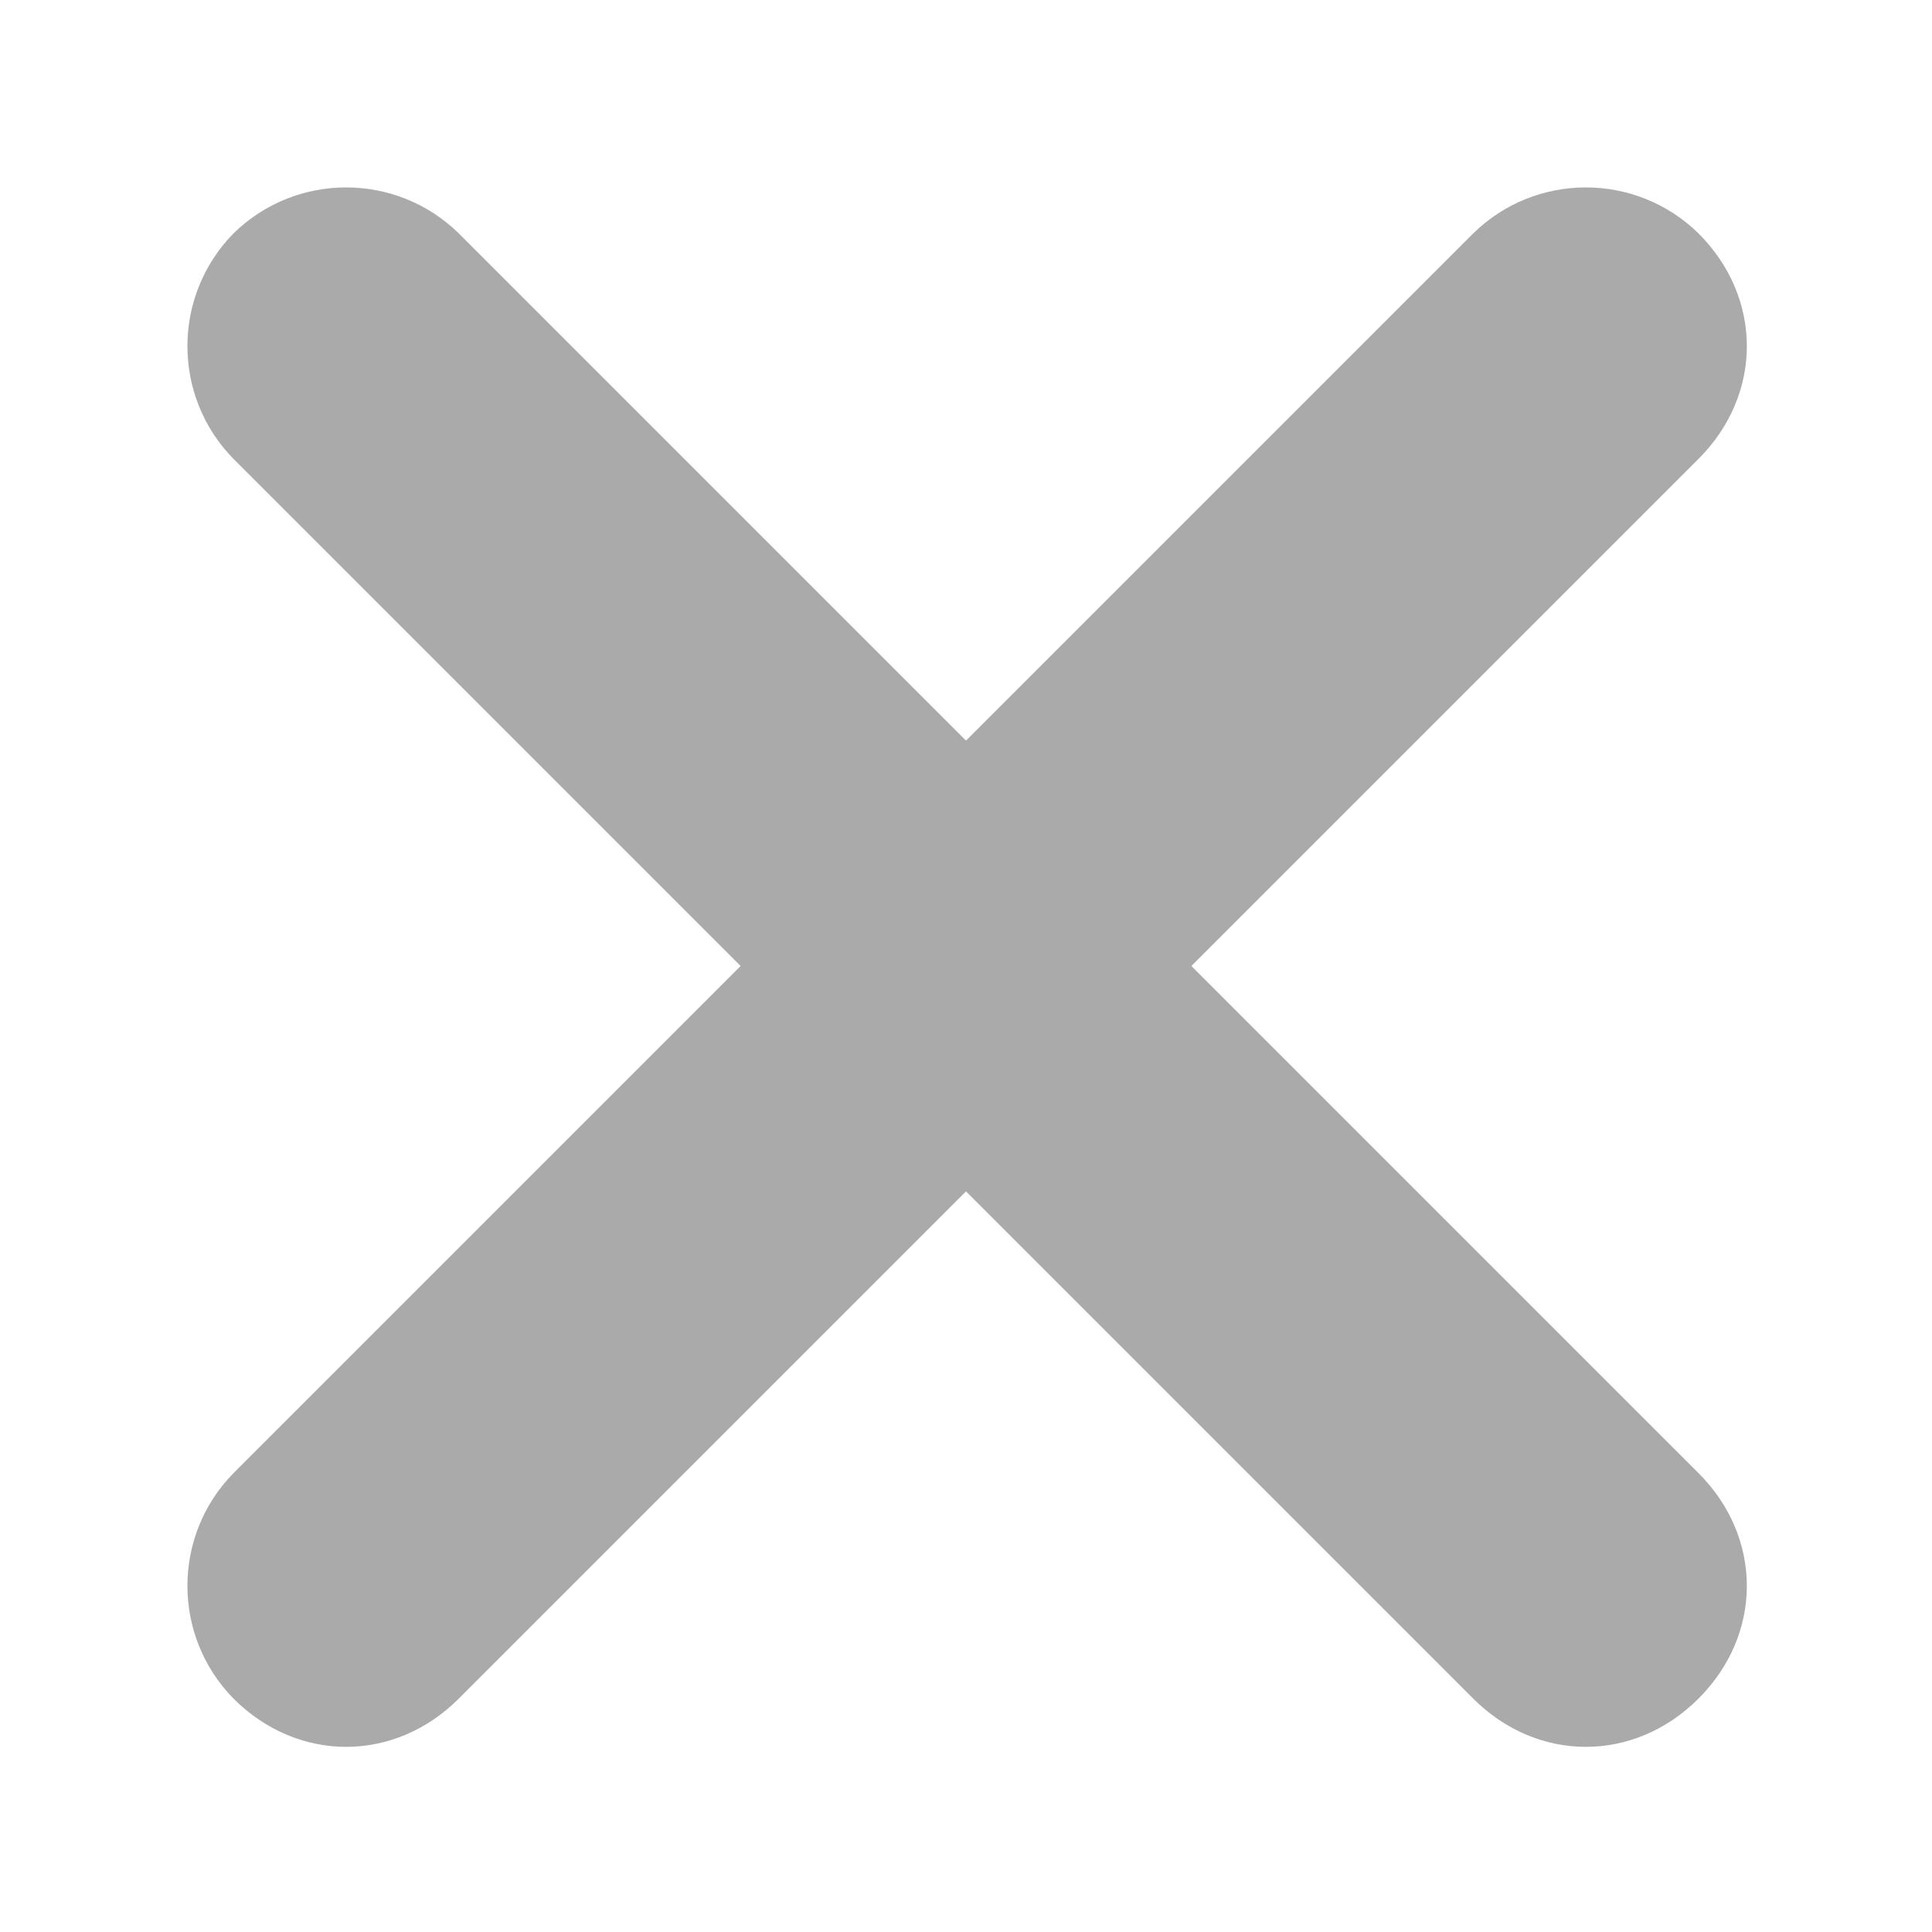
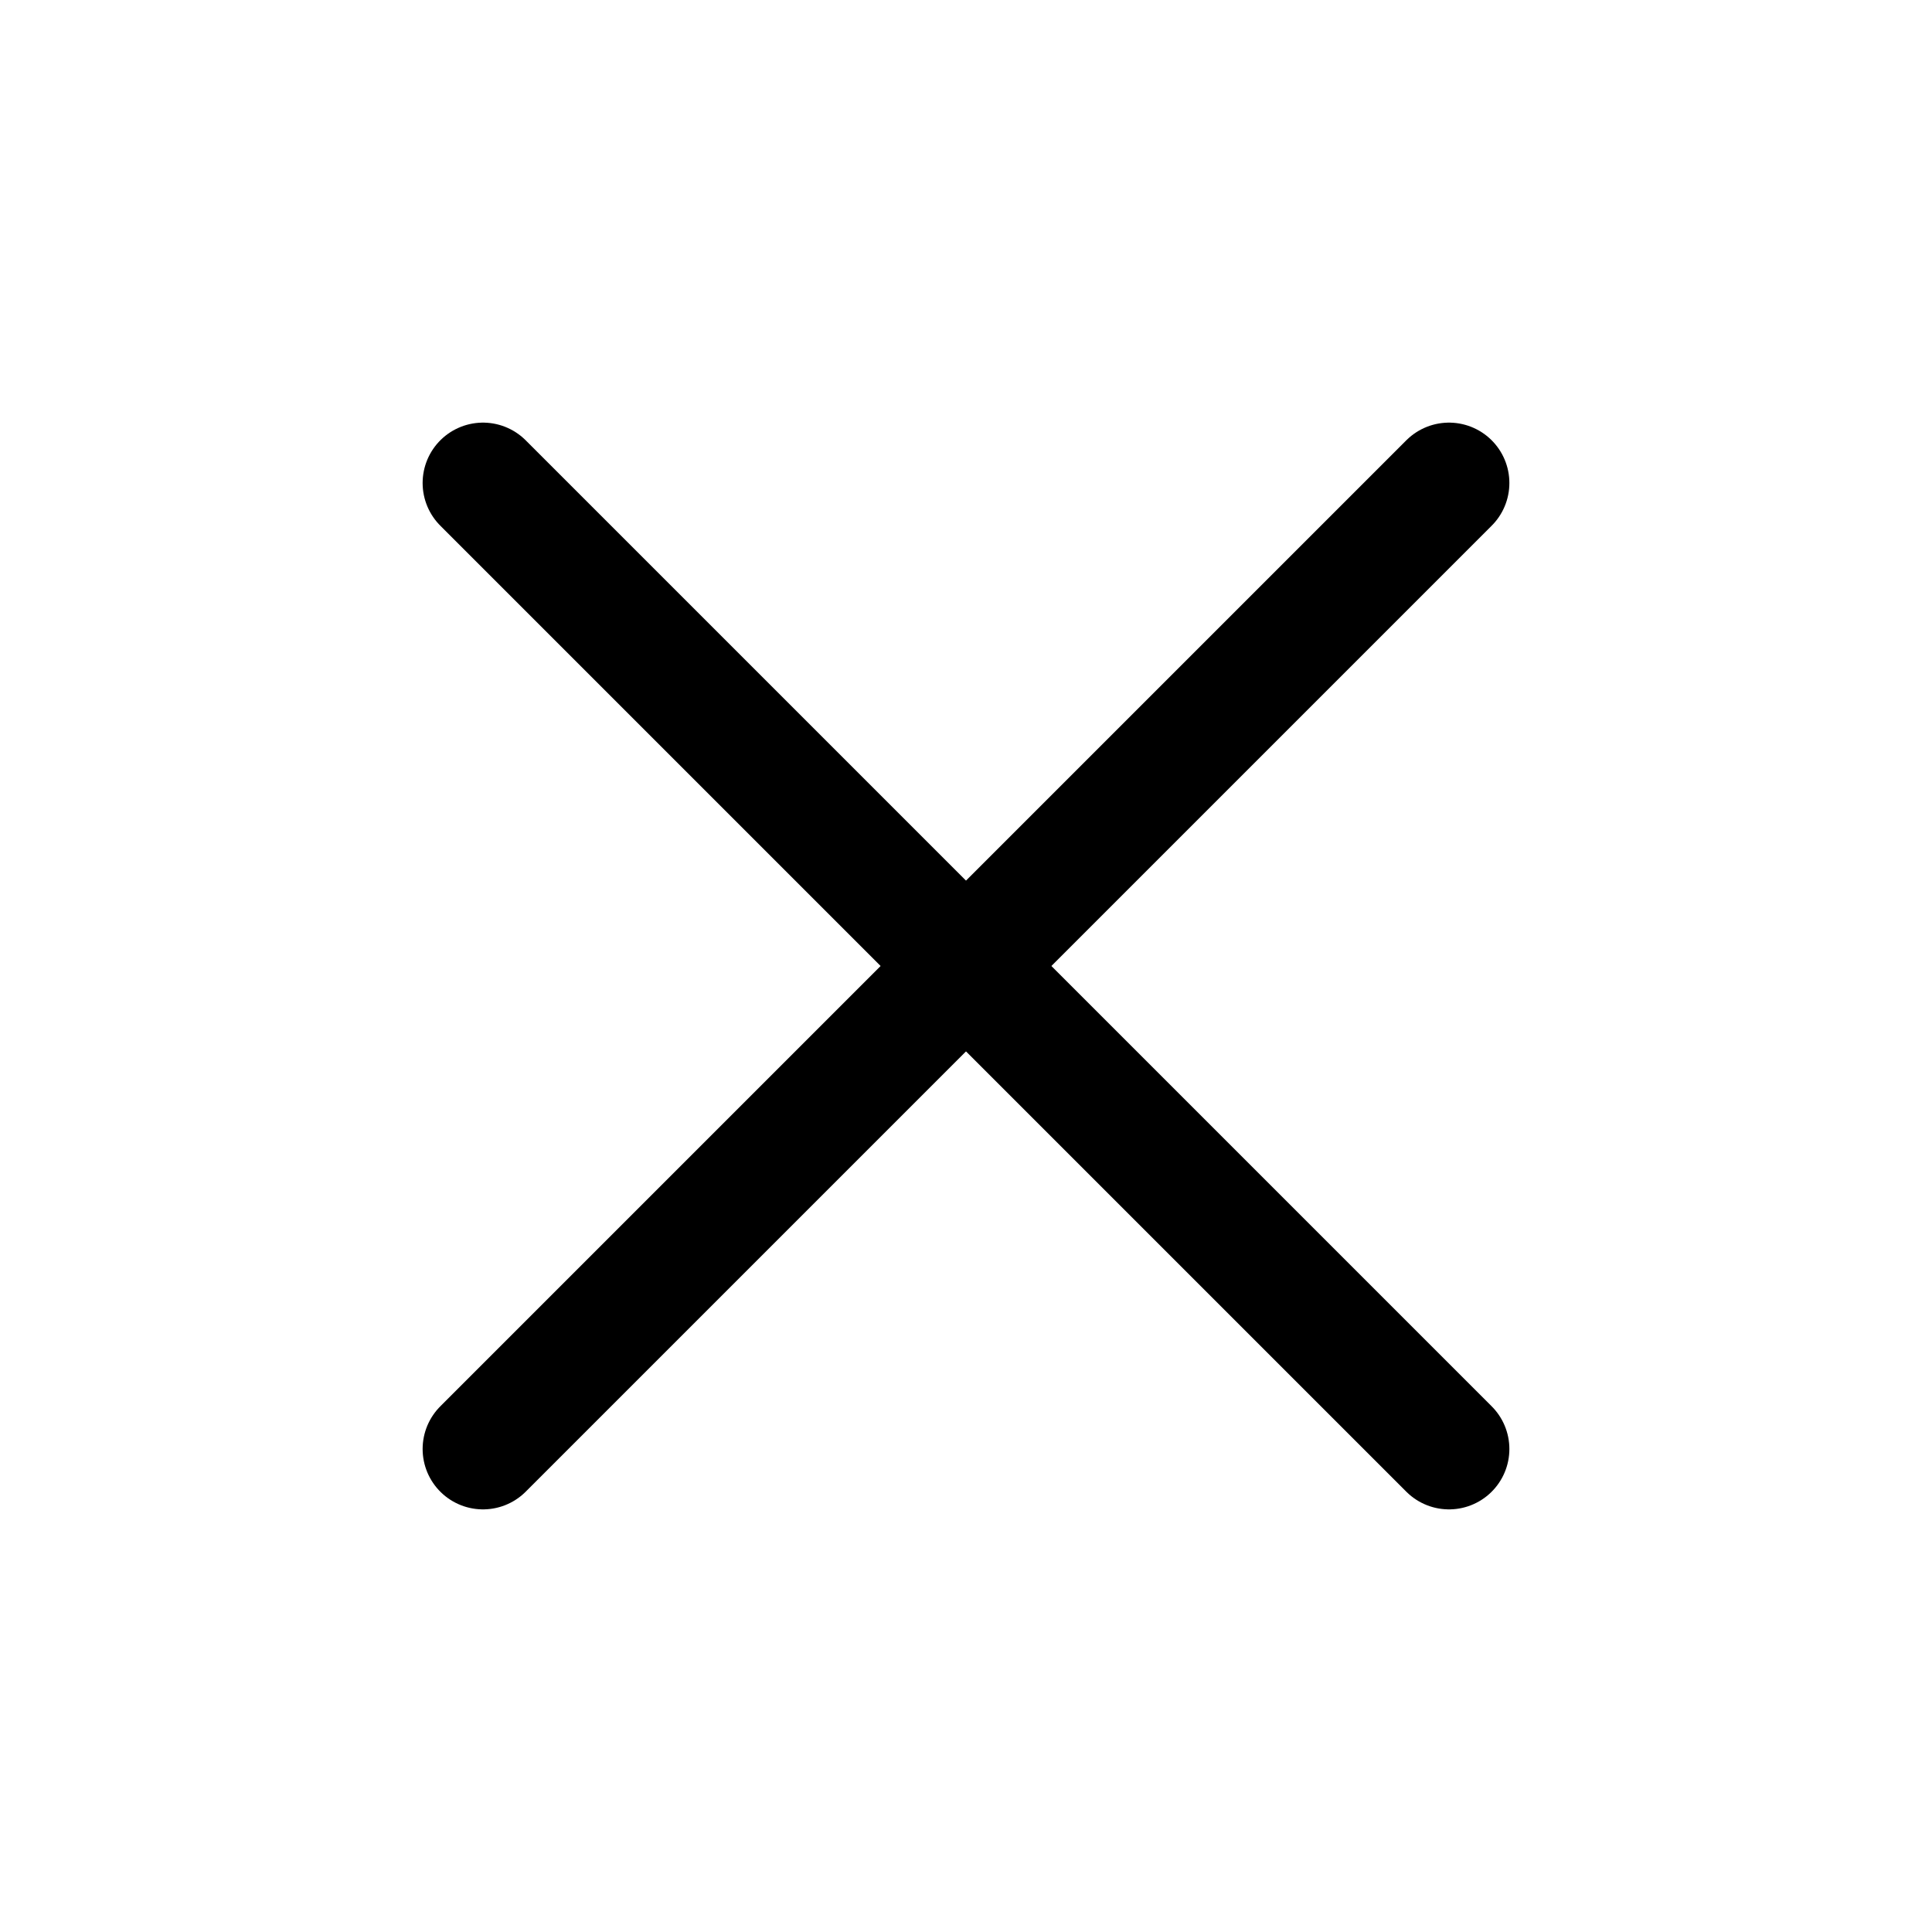
- <svg xmlns="http://www.w3.org/2000/svg" width="24" height="24" viewBox="0 0 24 24">
-   <path fill="#AAA" d="M21.1 18.3c.8.8.8 2 0 2.8-.4.4-.9.6-1.4.6s-1-.2-1.4-.6L12 14.8l-6.3 6.3c-.4.4-.9.6-1.4.6s-1-.2-1.4-.6a2 2 0 0 1 0-2.8L9.2 12 2.9 5.7a2 2 0 0 1 0-2.8 2 2 0 0 1 2.8 0L12 9.2l6.3-6.3a2 2 0 0 1 2.8 0c.8.8.8 2 0 2.8L14.8 12l6.3 6.3z" />
+ <svg xmlns="http://www.w3.org/2000/svg" data-icon-name="icon-tabler-x" width="24" height="24" viewBox="0 0 24 24" stroke-width="1.5" stroke="currentColor" fill="none" stroke-linecap="round" stroke-linejoin="round">
+   <path stroke="none" d="M0 0h24v24H0z" fill="none" />
+   <line x1="18" y1="6" x2="6" y2="18" />
+   <line x1="6" y1="6" x2="18" y2="18" />
</svg>
